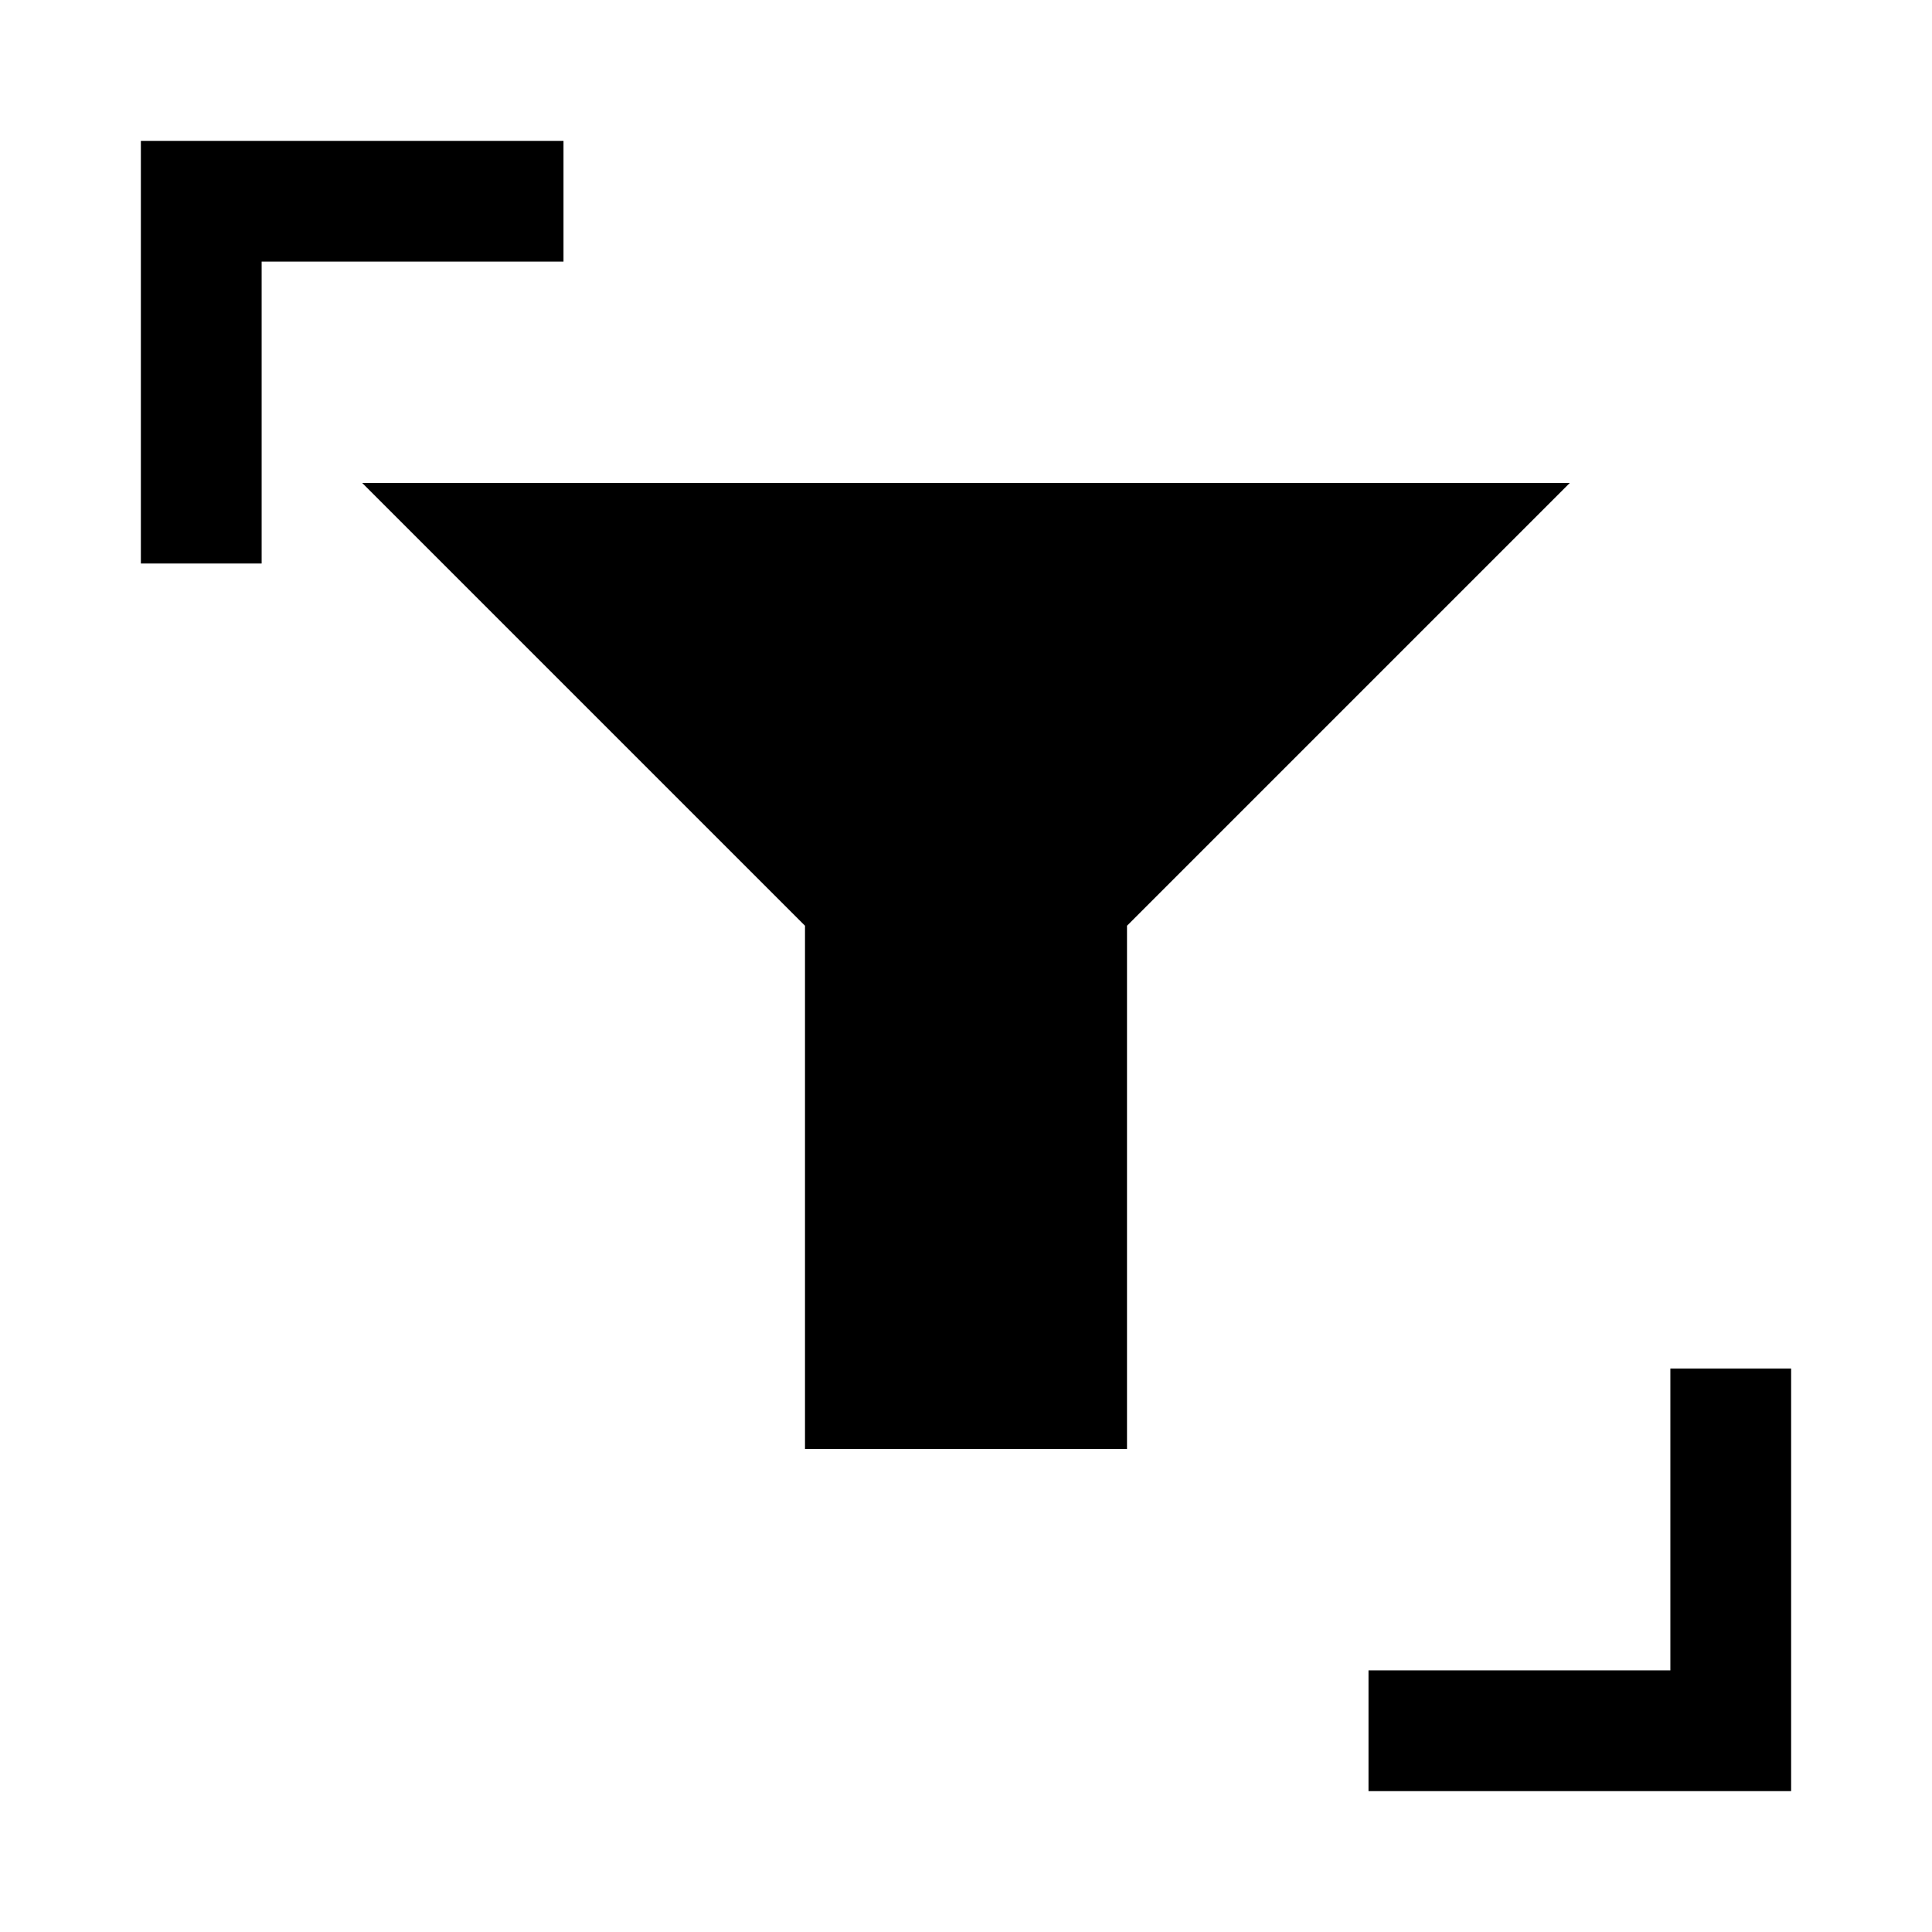
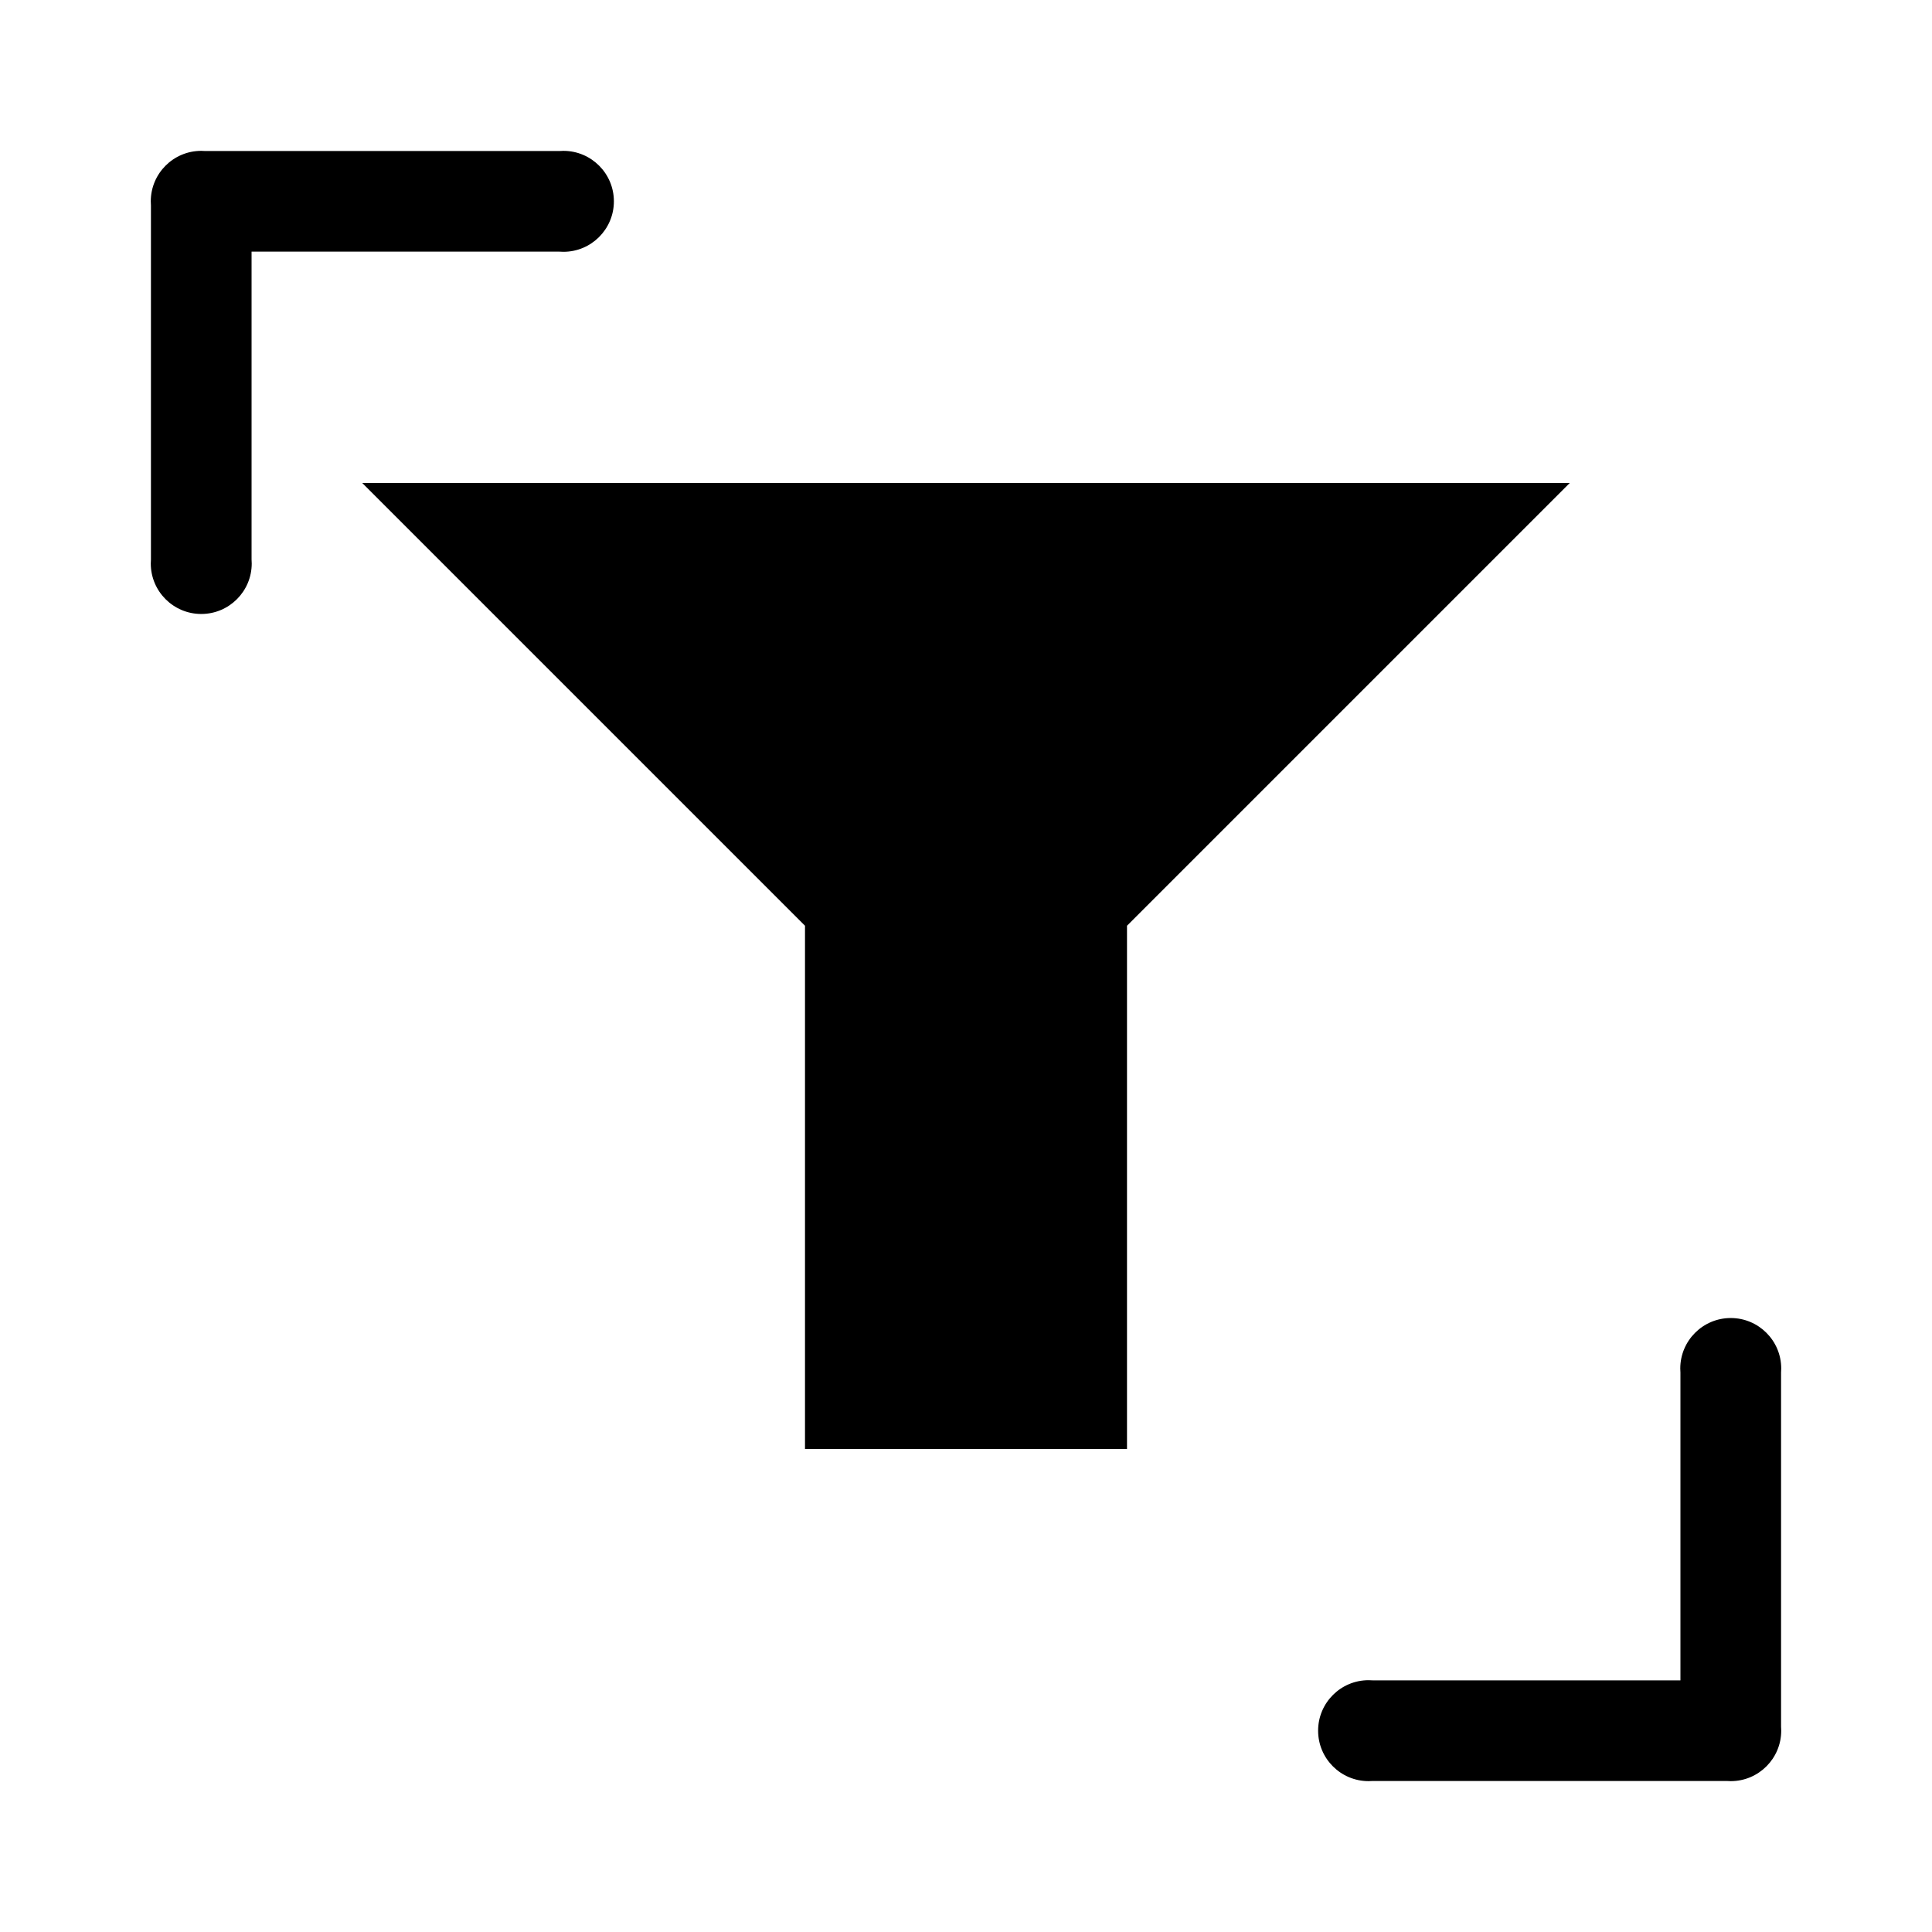
<svg xmlns="http://www.w3.org/2000/svg" viewBox="0 0 24 24" fill="currentColor" stroke="none">
-   <path d="M4.5 6H19.5L14 11.5V18H10V11.5Z" />
-   <path d="M1.75 7V1.75H7V3.25H3.25V7Z" />
-   <path d="M22.25 17V22.25H17V20.75H20.75V17Z" />
+   <path d="M4.5,6h15l-5.5,5.5v6.5h-4v-6.5zM3.125,3.125c0,1.133 0,3.424 0,3.825c0.001,0.017 0.002,0.033 0.002,0.05c0,0.346 -0.281,0.627 -0.627,0.627c-0.346,0 -0.627,-0.281 -0.627,-0.627c0,-0.017 0.001,-0.034 0.002,-0.05c0,-0.497 0,-3.902 0,-4.399c-0.001,-0.017 -0.002,-0.033 -0.002,-0.05c0,-0.346 0.281,-0.627 0.627,-0.627c0.017,0 0.034,0.001 0.05,0.002c0.497,0 3.902,0 4.399,0c0.017,-0.001 0.033,-0.002 0.05,-0.002c0.346,0 0.627,0.281 0.627,0.627c0,0.346 -0.281,0.627 -0.627,0.627c-0.017,0 -0.034,-0.001 -0.05,-0.002c-0.401,0 -2.691,0 -3.825,0zM20.875,20.875c0,-1.133 0,-3.424 0,-3.825c-0.001,-0.017 -0.002,-0.033 -0.002,-0.05c0,-0.346 0.281,-0.627 0.627,-0.627c0.346,0 0.627,0.281 0.627,0.627c0,0.017 -0.001,0.034 -0.002,0.05c0,0.497 0,3.902 0,4.399c0.001,0.017 0.002,0.033 0.002,0.05c0,0.346 -0.281,0.627 -0.627,0.627c-0.017,0 -0.034,-0.001 -0.05,-0.002c-0.497,0 -3.902,0 -4.399,0c-0.017,0.001 -0.033,0.002 -0.05,0.002c-0.346,0 -0.627,-0.281 -0.627,-0.627c0,-0.346 0.281,-0.627 0.627,-0.627c0.017,0 0.034,0.001 0.05,0.002c0.401,0 2.691,0 3.825,0z" />
</svg>
